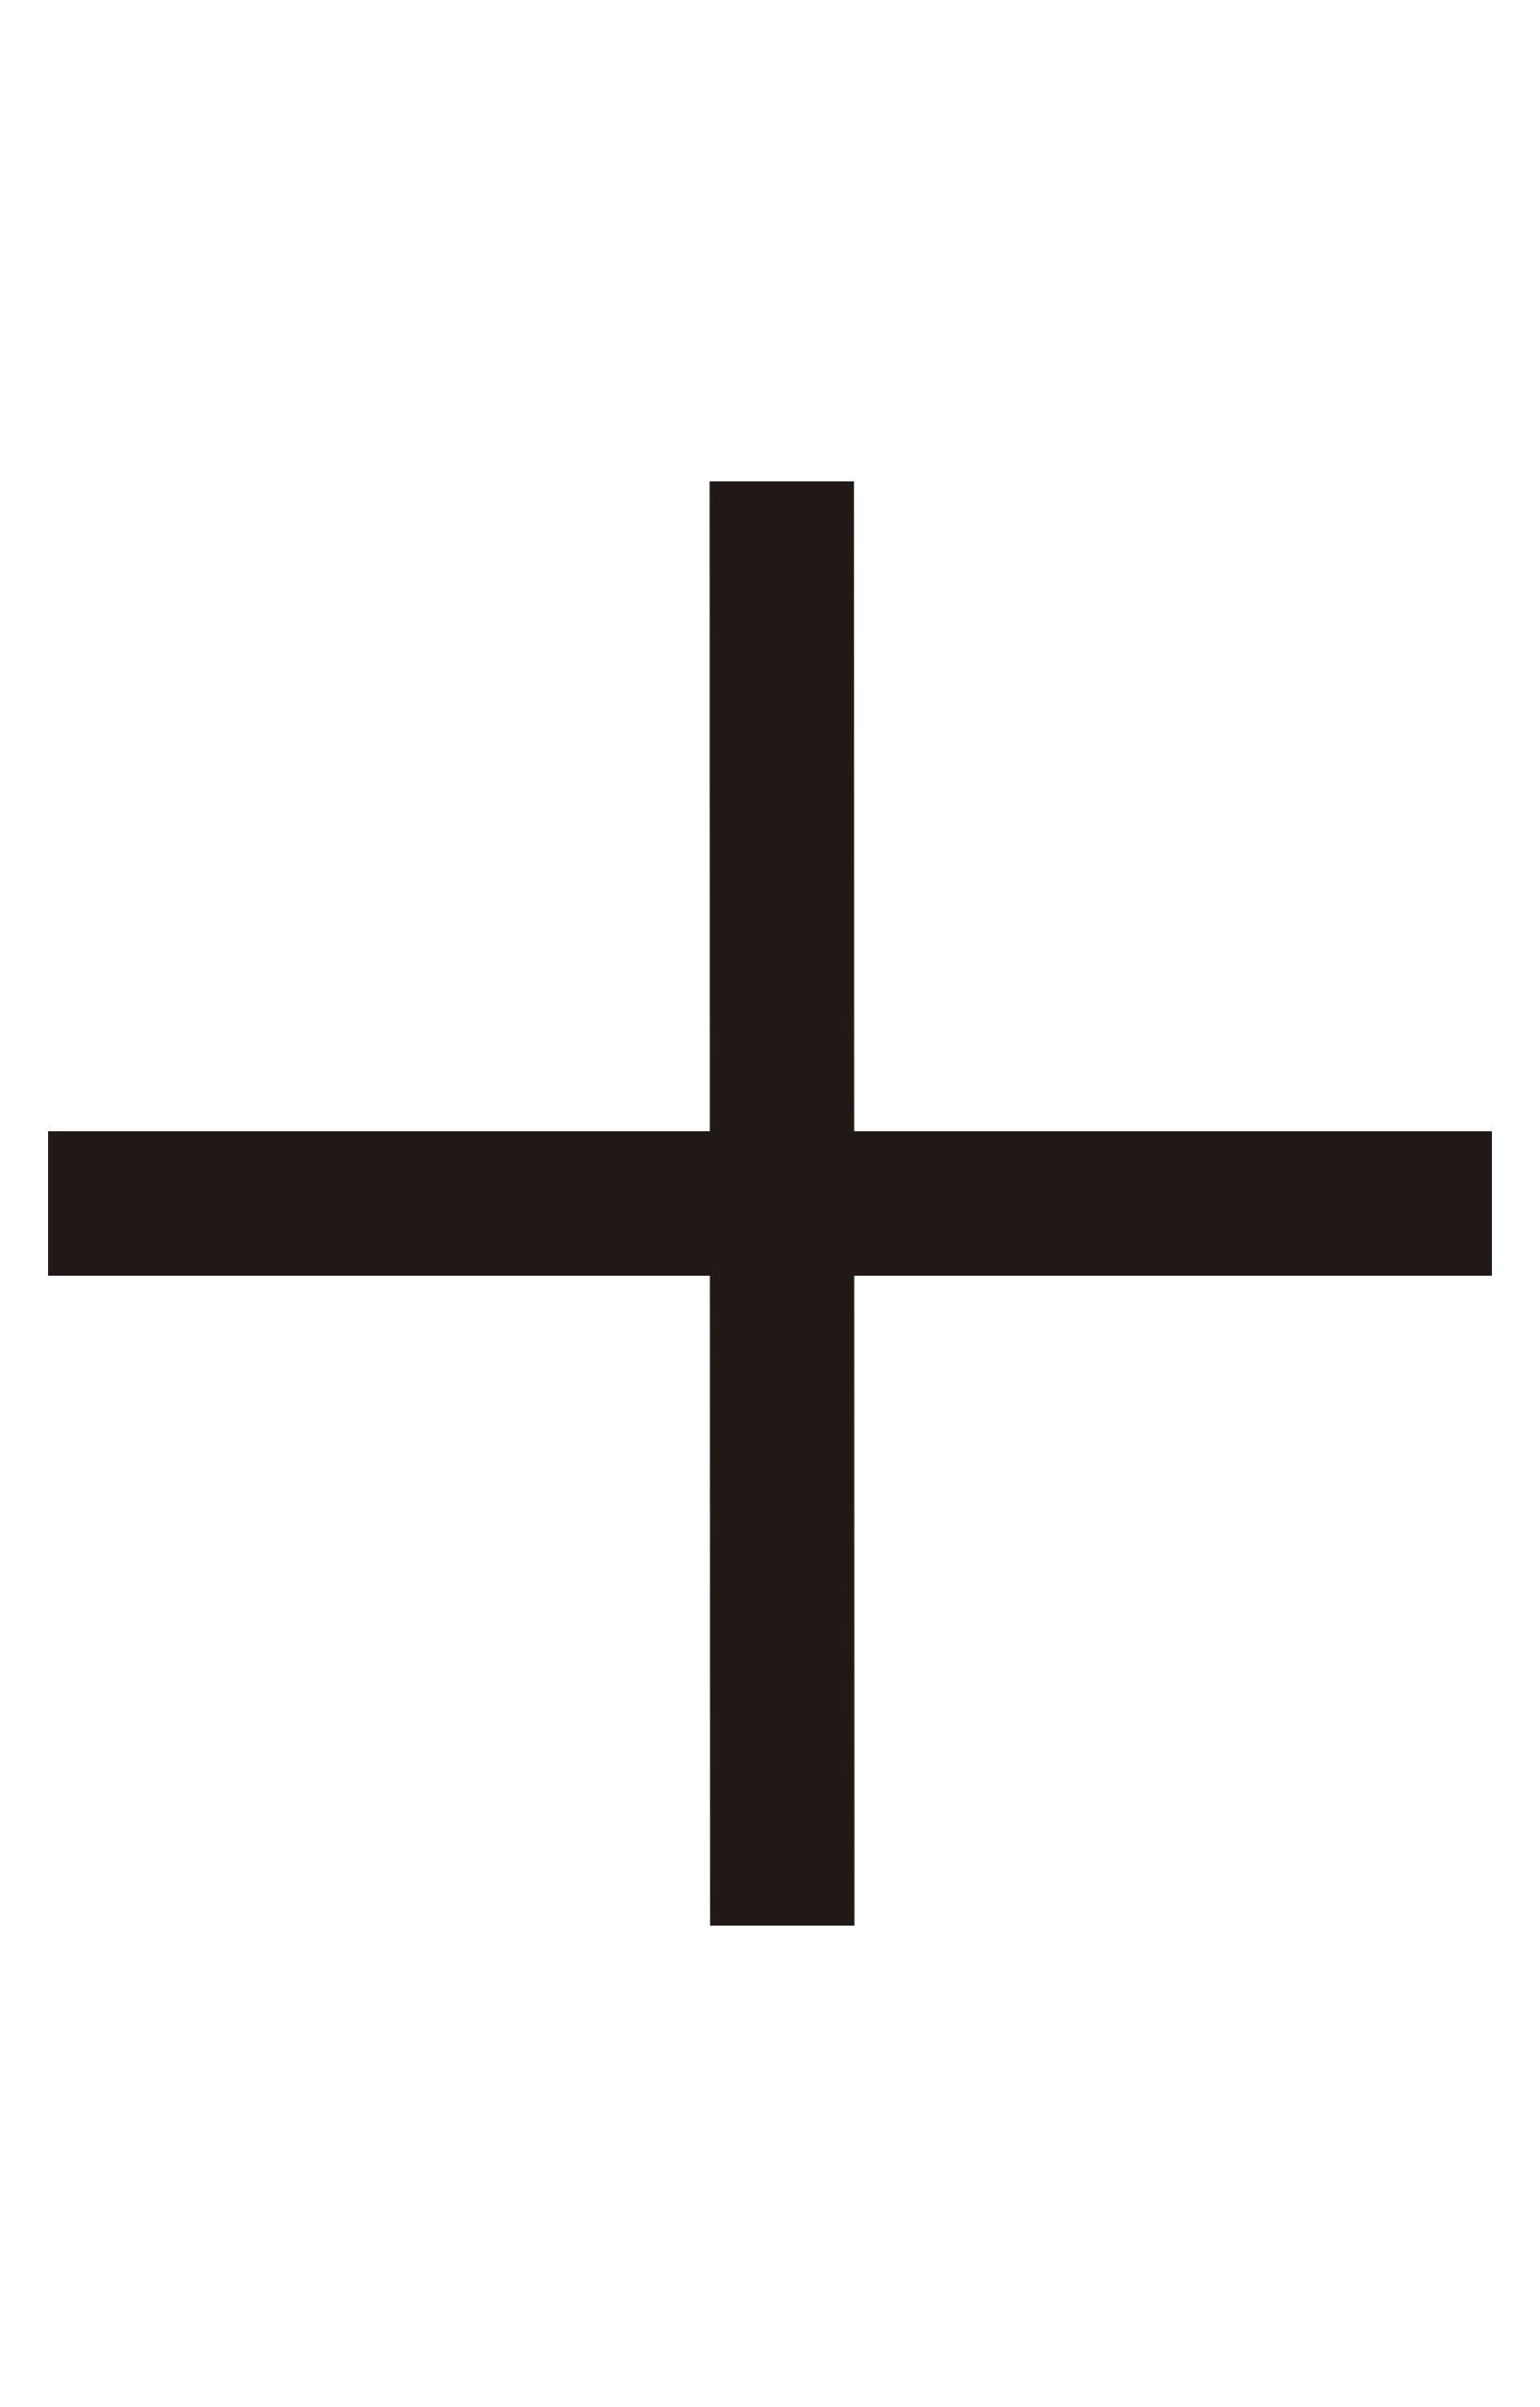
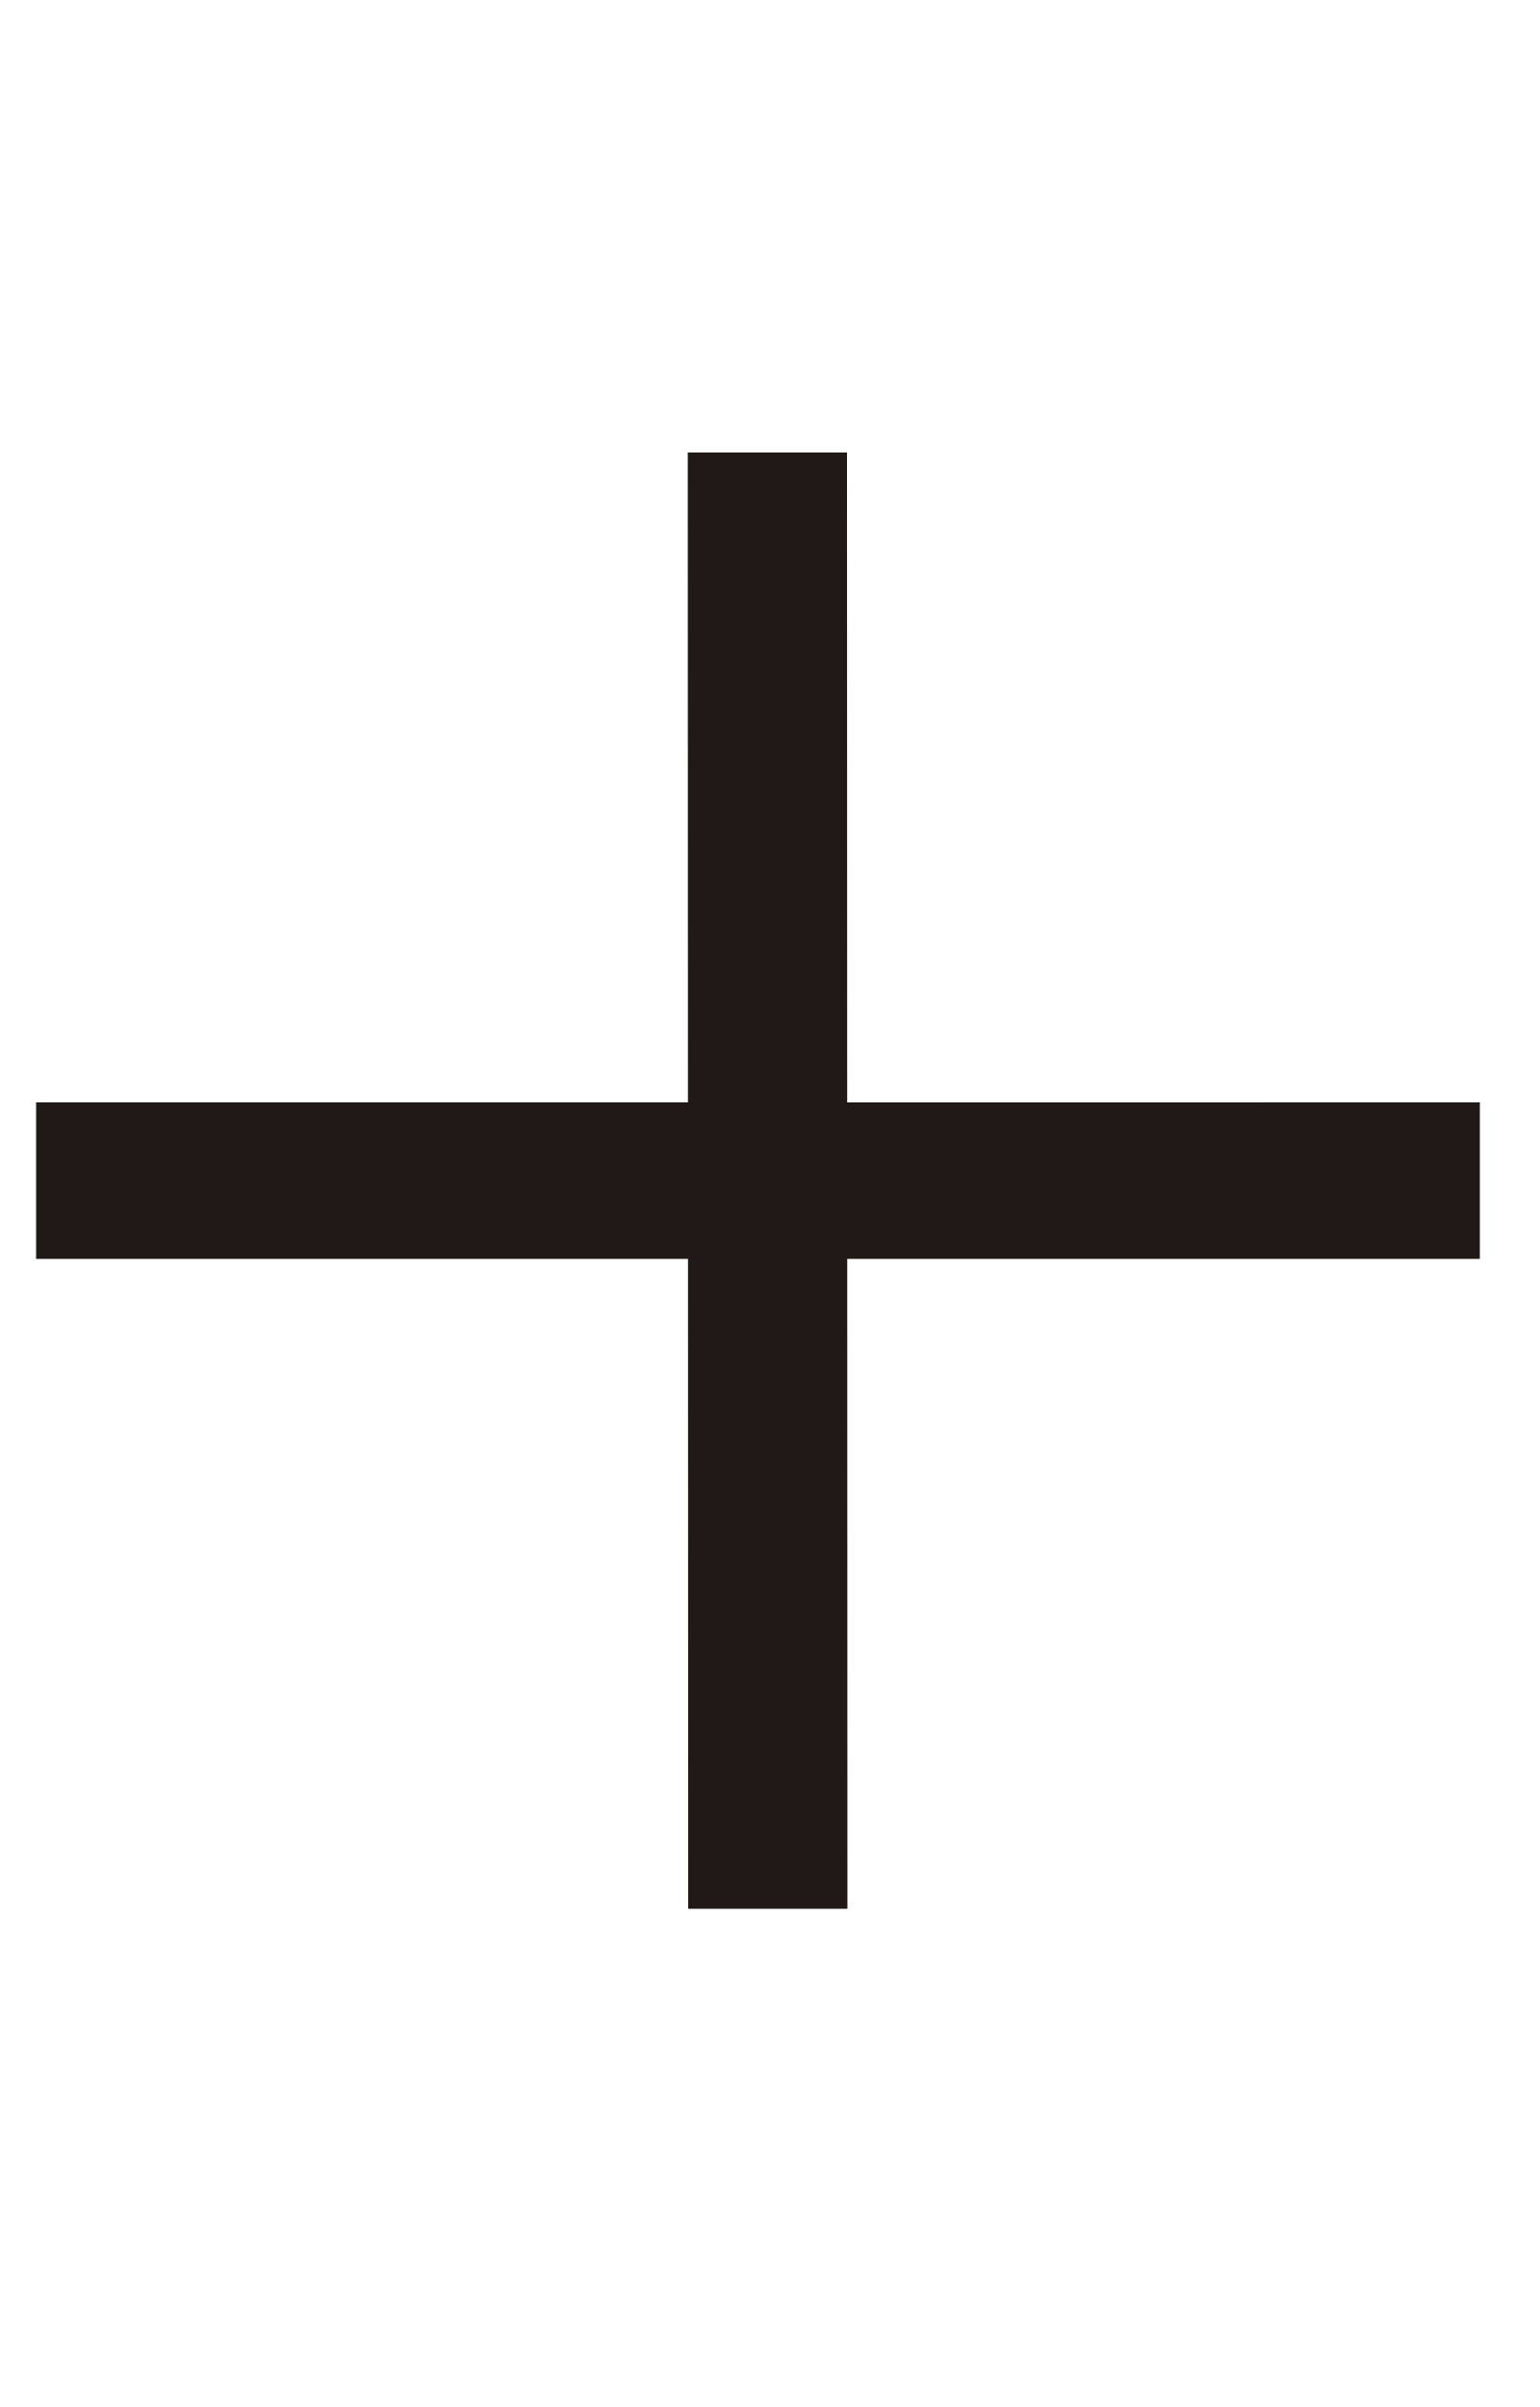
<svg xmlns="http://www.w3.org/2000/svg" version="1.1" x="0px" y="0px" width="64px" height="100px" viewBox="0 0 64 100" enable-background="new 0 0 64 100" xml:space="preserve">
-   <g id="Layer_3" display="none">
+   <g id="Layer_3">
</g>
  <g id="Your_Icon">
</g>
  <g id="Layer_4">
-     <polygon fill="#211915" points="62,47 35.499,47 35.491,19.999 29.491,20.001 29.499,47 2,47 2,53 29.501,53 29.509,80.001    35.509,79.999 35.501,53 62,53  " />
+     <polygon fill="#211915" points="61.5,45.798 35.208,45.8 35.2,18.799 28.582,18.799 28.59,45.798 1.5,45.798 1.5,52.3 28.592,52.3    28.6,79.301 35.218,79.301 35.21,52.302 61.5,52.3  " />
  </g>
</svg>
